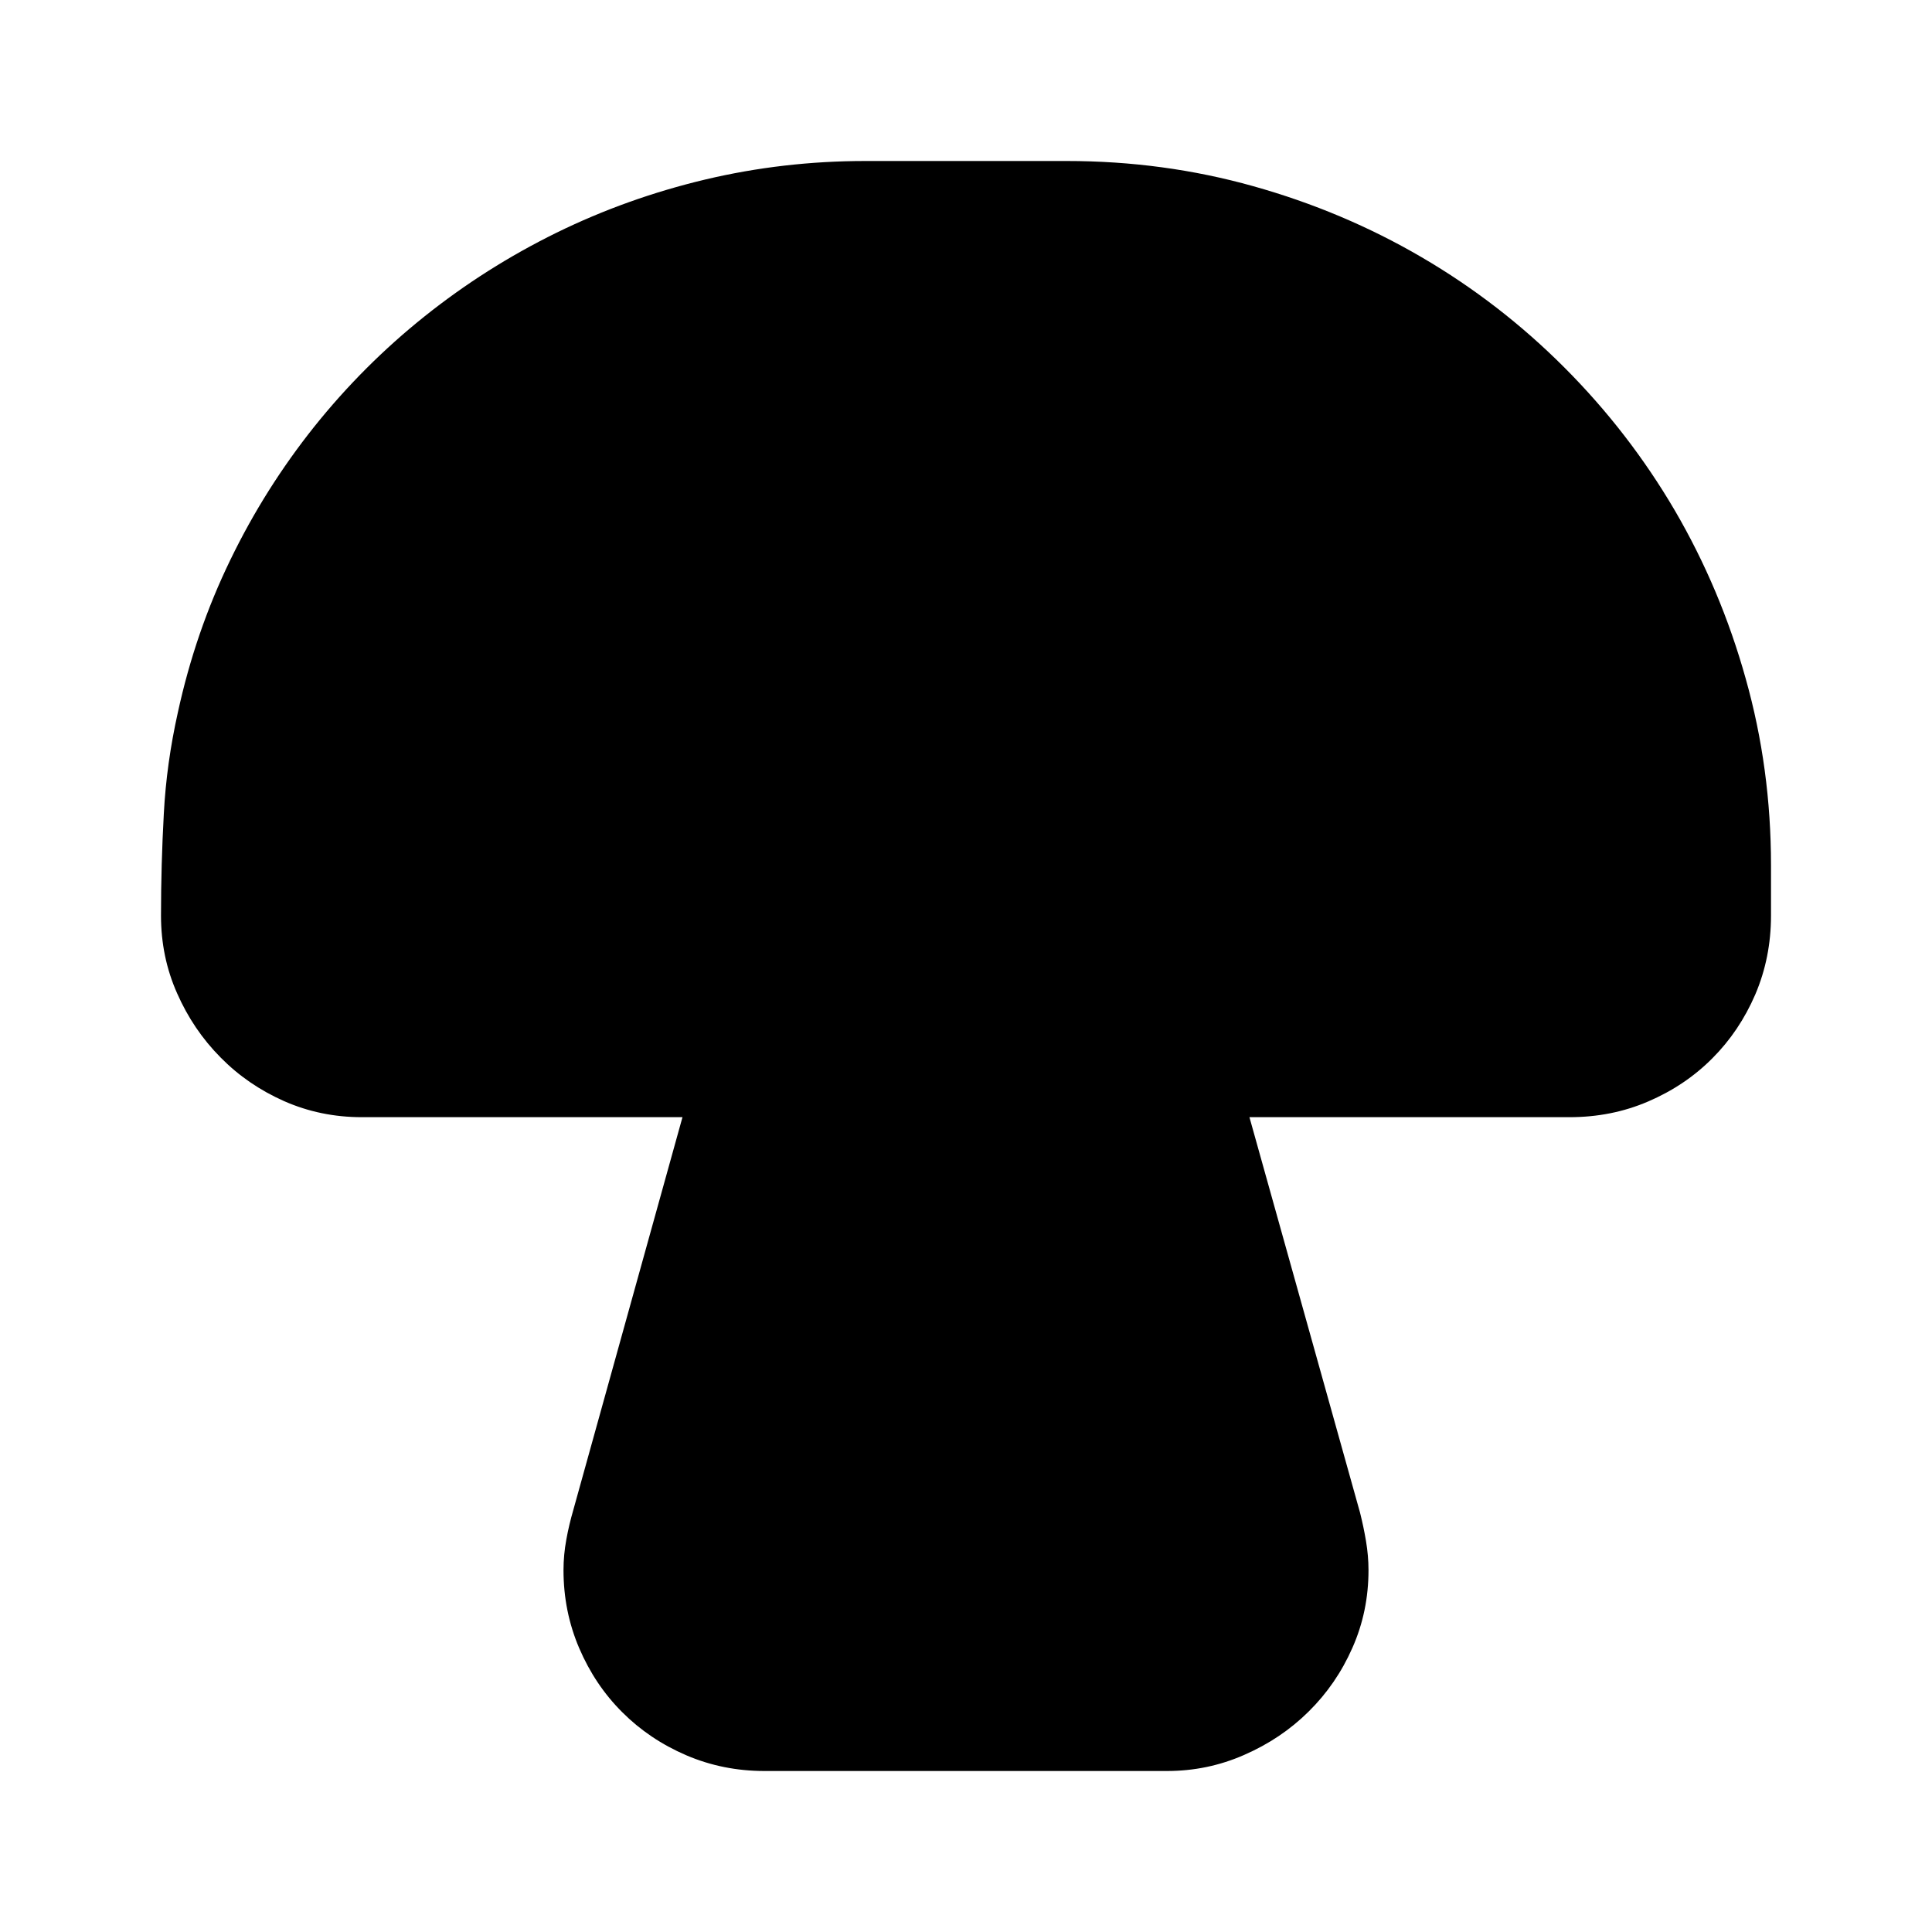
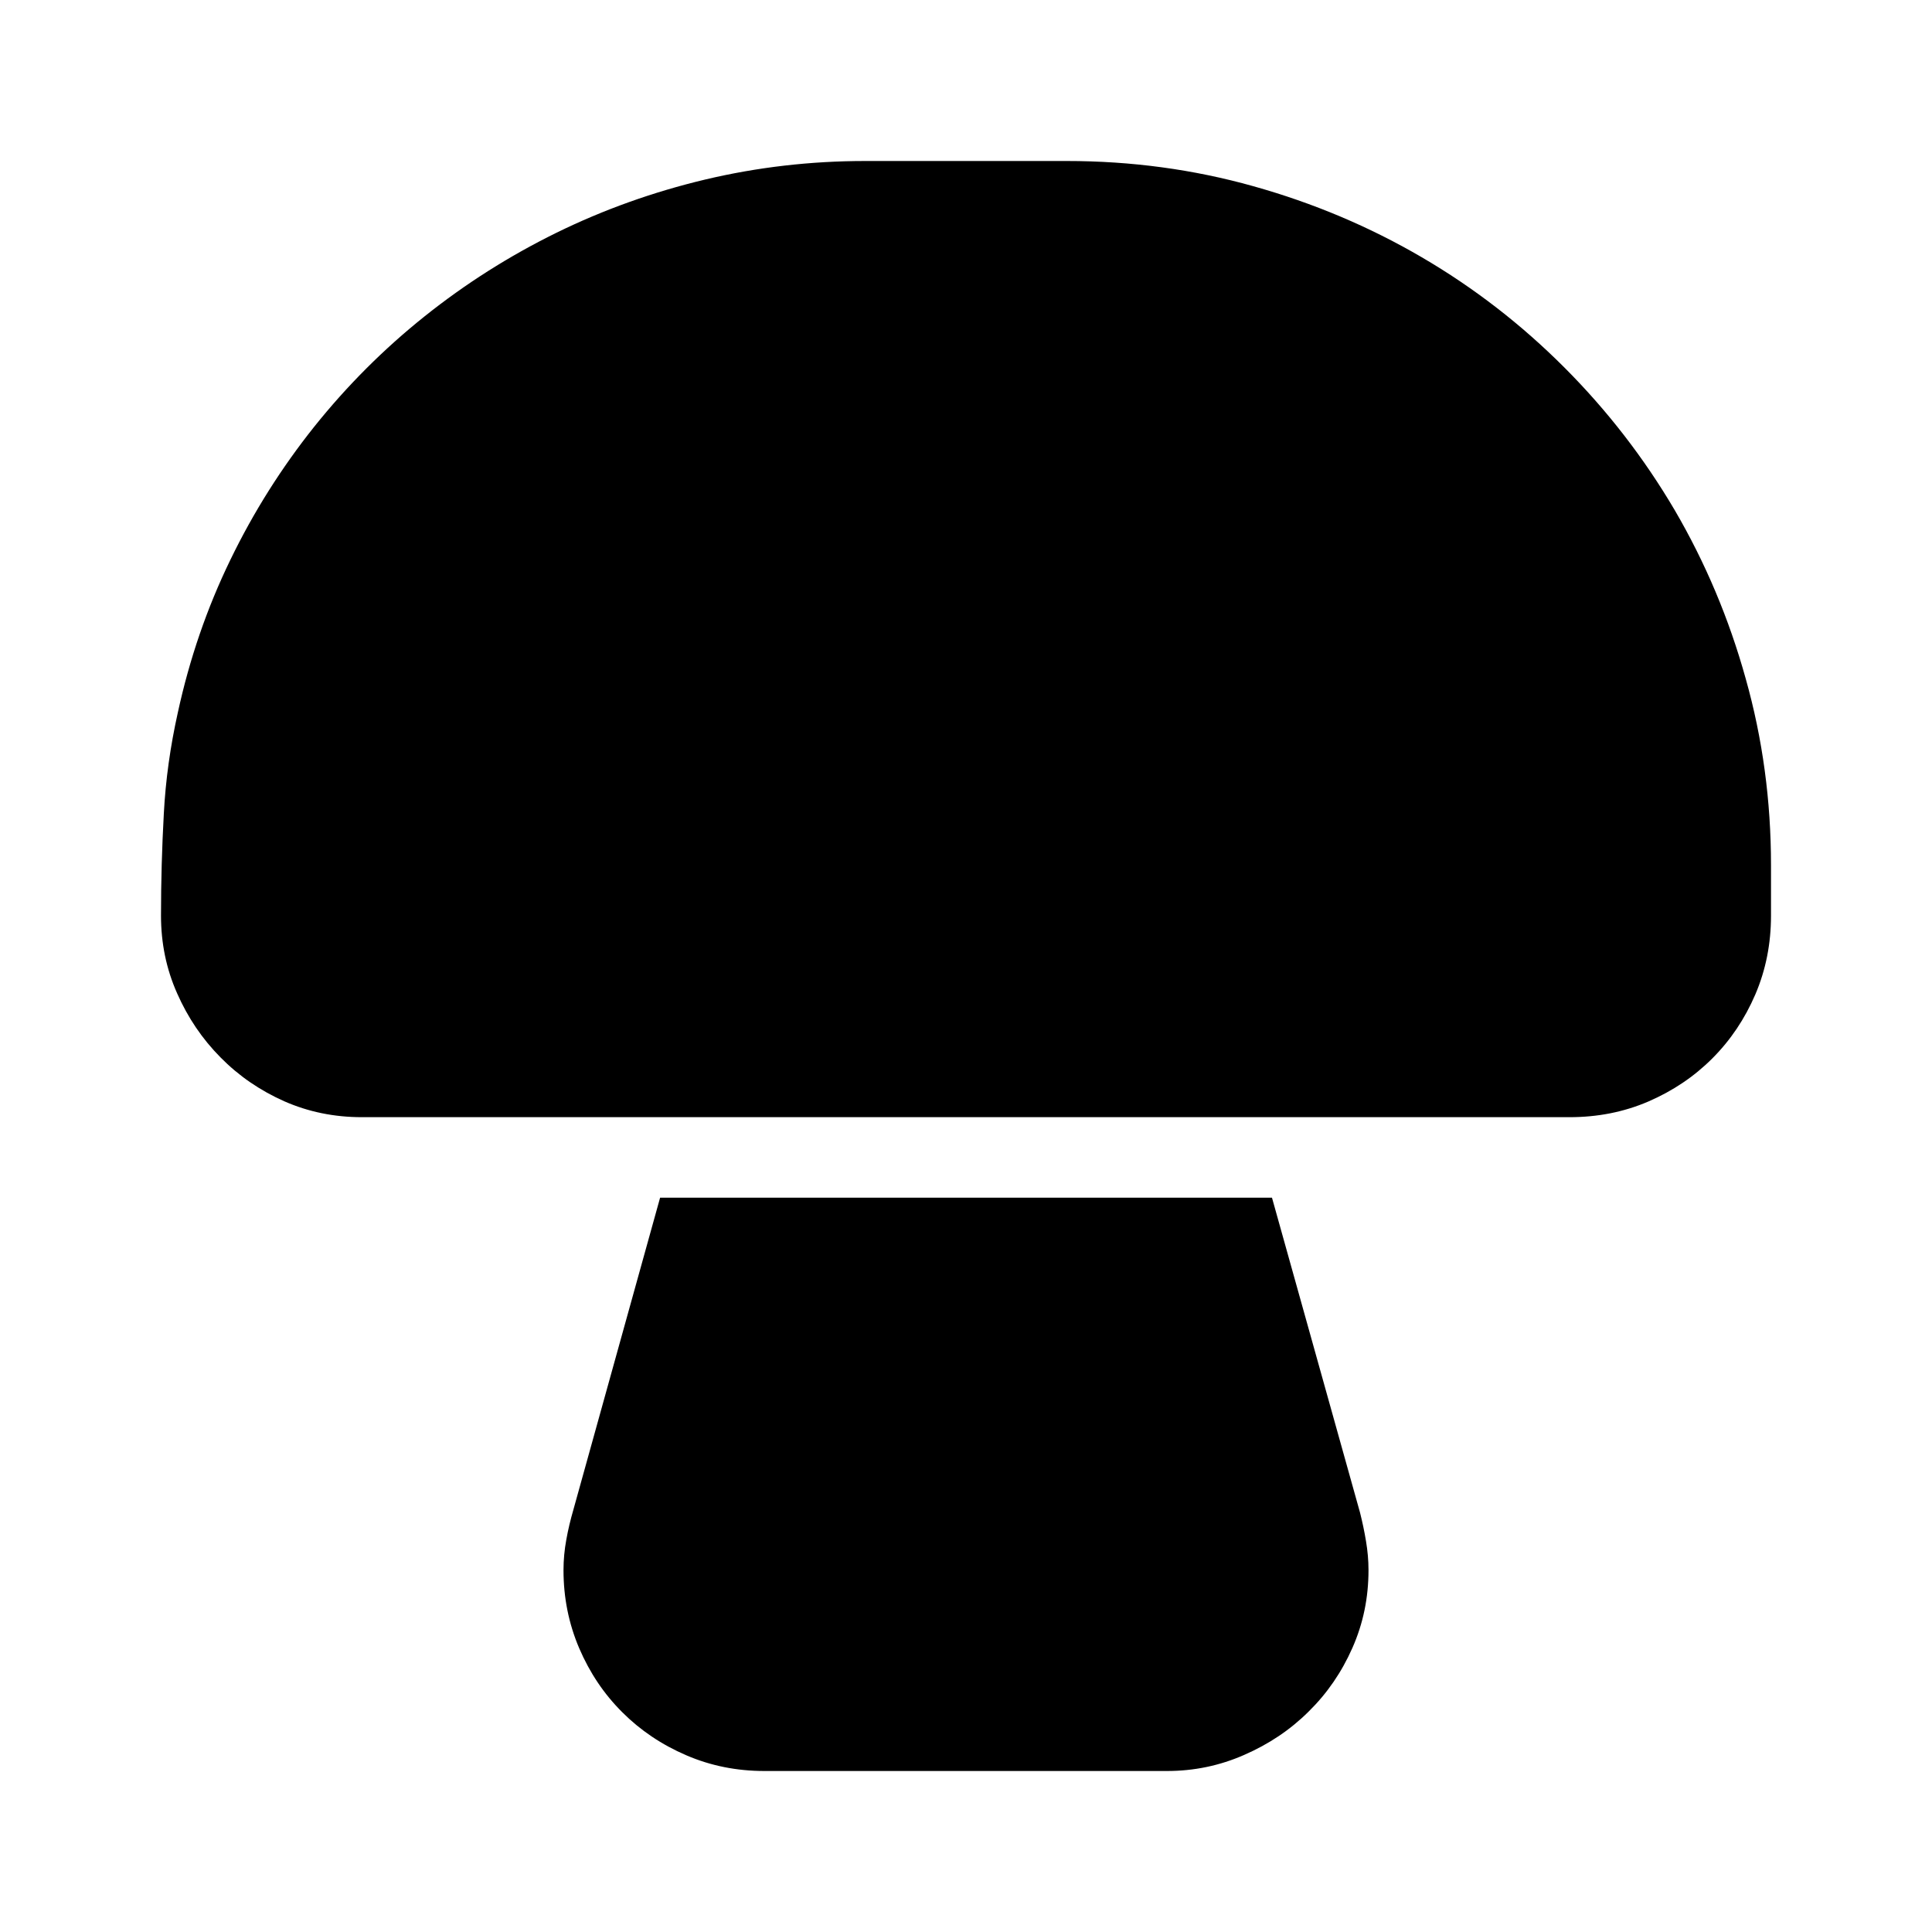
<svg xmlns="http://www.w3.org/2000/svg" version="1.1" id="master" x="0px" y="0px" width="24px" height="24px" viewBox="0 0 24 24" enable-background="new 0 0 24 24" xml:space="preserve">
  <rect fill="none" width="24" height="24" />
-   <path d="M13.252,2c0.8,0,1.572,0.104,2.317,0.313c0.745,0.209,1.442,0.503,2.092,0.883c0.649,0.379,1.24,0.836,1.773,1.37  s0.99,1.125,1.37,1.773c0.379,0.649,0.674,1.347,0.882,2.092C21.896,9.176,22,9.948,22,10.748v0.626  c0,0.348-0.065,0.674-0.195,0.979c-0.131,0.304-0.309,0.569-0.535,0.795c-0.226,0.227-0.491,0.404-0.796,0.535  c-0.304,0.131-0.63,0.195-0.978,0.195h-3.975l1.374,4.913c0.029,0.116,0.054,0.233,0.074,0.353S17,19.383,17,19.504  c0,0.343-0.066,0.664-0.2,0.966c-0.133,0.302-0.314,0.565-0.543,0.791c-0.229,0.227-0.496,0.406-0.801,0.539  c-0.304,0.134-0.624,0.2-0.96,0.2h-5c-0.343,0-0.666-0.065-0.97-0.195c-0.305-0.131-0.57-0.309-0.796-0.535  c-0.227-0.226-0.404-0.491-0.535-0.796C7.065,20.17,7,19.847,7,19.504c0-0.127,0.012-0.253,0.035-0.378  c0.022-0.125,0.052-0.248,0.087-0.369l1.356-4.879H4.496c-0.343,0-0.664-0.066-0.966-0.199c-0.302-0.134-0.565-0.314-0.791-0.544  c-0.227-0.229-0.406-0.494-0.539-0.796C2.066,12.038,2,11.716,2,11.374c0-0.423,0.012-0.845,0.035-1.266  c0.022-0.42,0.081-0.839,0.174-1.256c0.145-0.667,0.362-1.299,0.652-1.896C3.15,6.359,3.499,5.808,3.904,5.3  c0.406-0.507,0.862-0.964,1.369-1.369c0.508-0.406,1.054-0.752,1.64-1.04C7.499,2.604,8.114,2.384,8.761,2.23  C9.407,2.077,10.069,2,10.748,2H13.252z" />
+   <path d="M16.969,19.145C16.989,19.264,17,19.383,17,19.504c0,0.344-0.066,0.664-0.2,0.967c-0.133,0.301-0.313,0.564-0.543,0.79  c-0.229,0.228-0.496,0.406-0.801,0.539c-0.304,0.134-0.624,0.2-0.96,0.2h-5c-0.343,0-0.666-0.064-0.97-0.195  c-0.305-0.131-0.57-0.309-0.796-0.535c-0.227-0.226-0.404-0.49-0.535-0.795C7.065,20.17,7,19.848,7,19.504  c0-0.127,0.012-0.253,0.035-0.378c0.022-0.125,0.052-0.248,0.087-0.369L8.2,14.878h7.601l1.094,3.913  C16.924,18.907,16.949,19.023,16.969,19.145z M21.686,8.431c-0.207-0.745-0.502-1.443-0.881-2.092  c-0.381-0.648-0.838-1.239-1.371-1.773c-0.533-0.534-1.123-0.991-1.772-1.37c-0.65-0.38-1.347-0.674-2.093-0.883  C14.824,2.104,14.052,2,13.252,2h-2.504c-0.679,0-1.341,0.077-1.987,0.23C8.114,2.384,7.499,2.604,6.913,2.891  c-0.586,0.288-1.132,0.634-1.64,1.04C4.766,4.336,4.31,4.793,3.904,5.3C3.499,5.808,3.15,6.359,2.861,6.956  c-0.29,0.597-0.507,1.229-0.652,1.896c-0.093,0.417-0.152,0.836-0.174,1.256C2.012,10.529,2,10.951,2,11.374  c0,0.342,0.066,0.664,0.2,0.965c0.133,0.302,0.312,0.567,0.539,0.796c0.226,0.23,0.489,0.41,0.791,0.545  c0.302,0.133,0.623,0.198,0.966,0.198h2.357h1.625h7.043h1.332h2.643c0.348,0,0.674-0.063,0.979-0.194  c0.305-0.132,0.569-0.309,0.795-0.535c0.227-0.227,0.404-0.491,0.535-0.795C21.936,12.048,22,11.722,22,11.374v-0.626  C22,9.948,21.896,9.176,21.686,8.431z" />
</svg>
